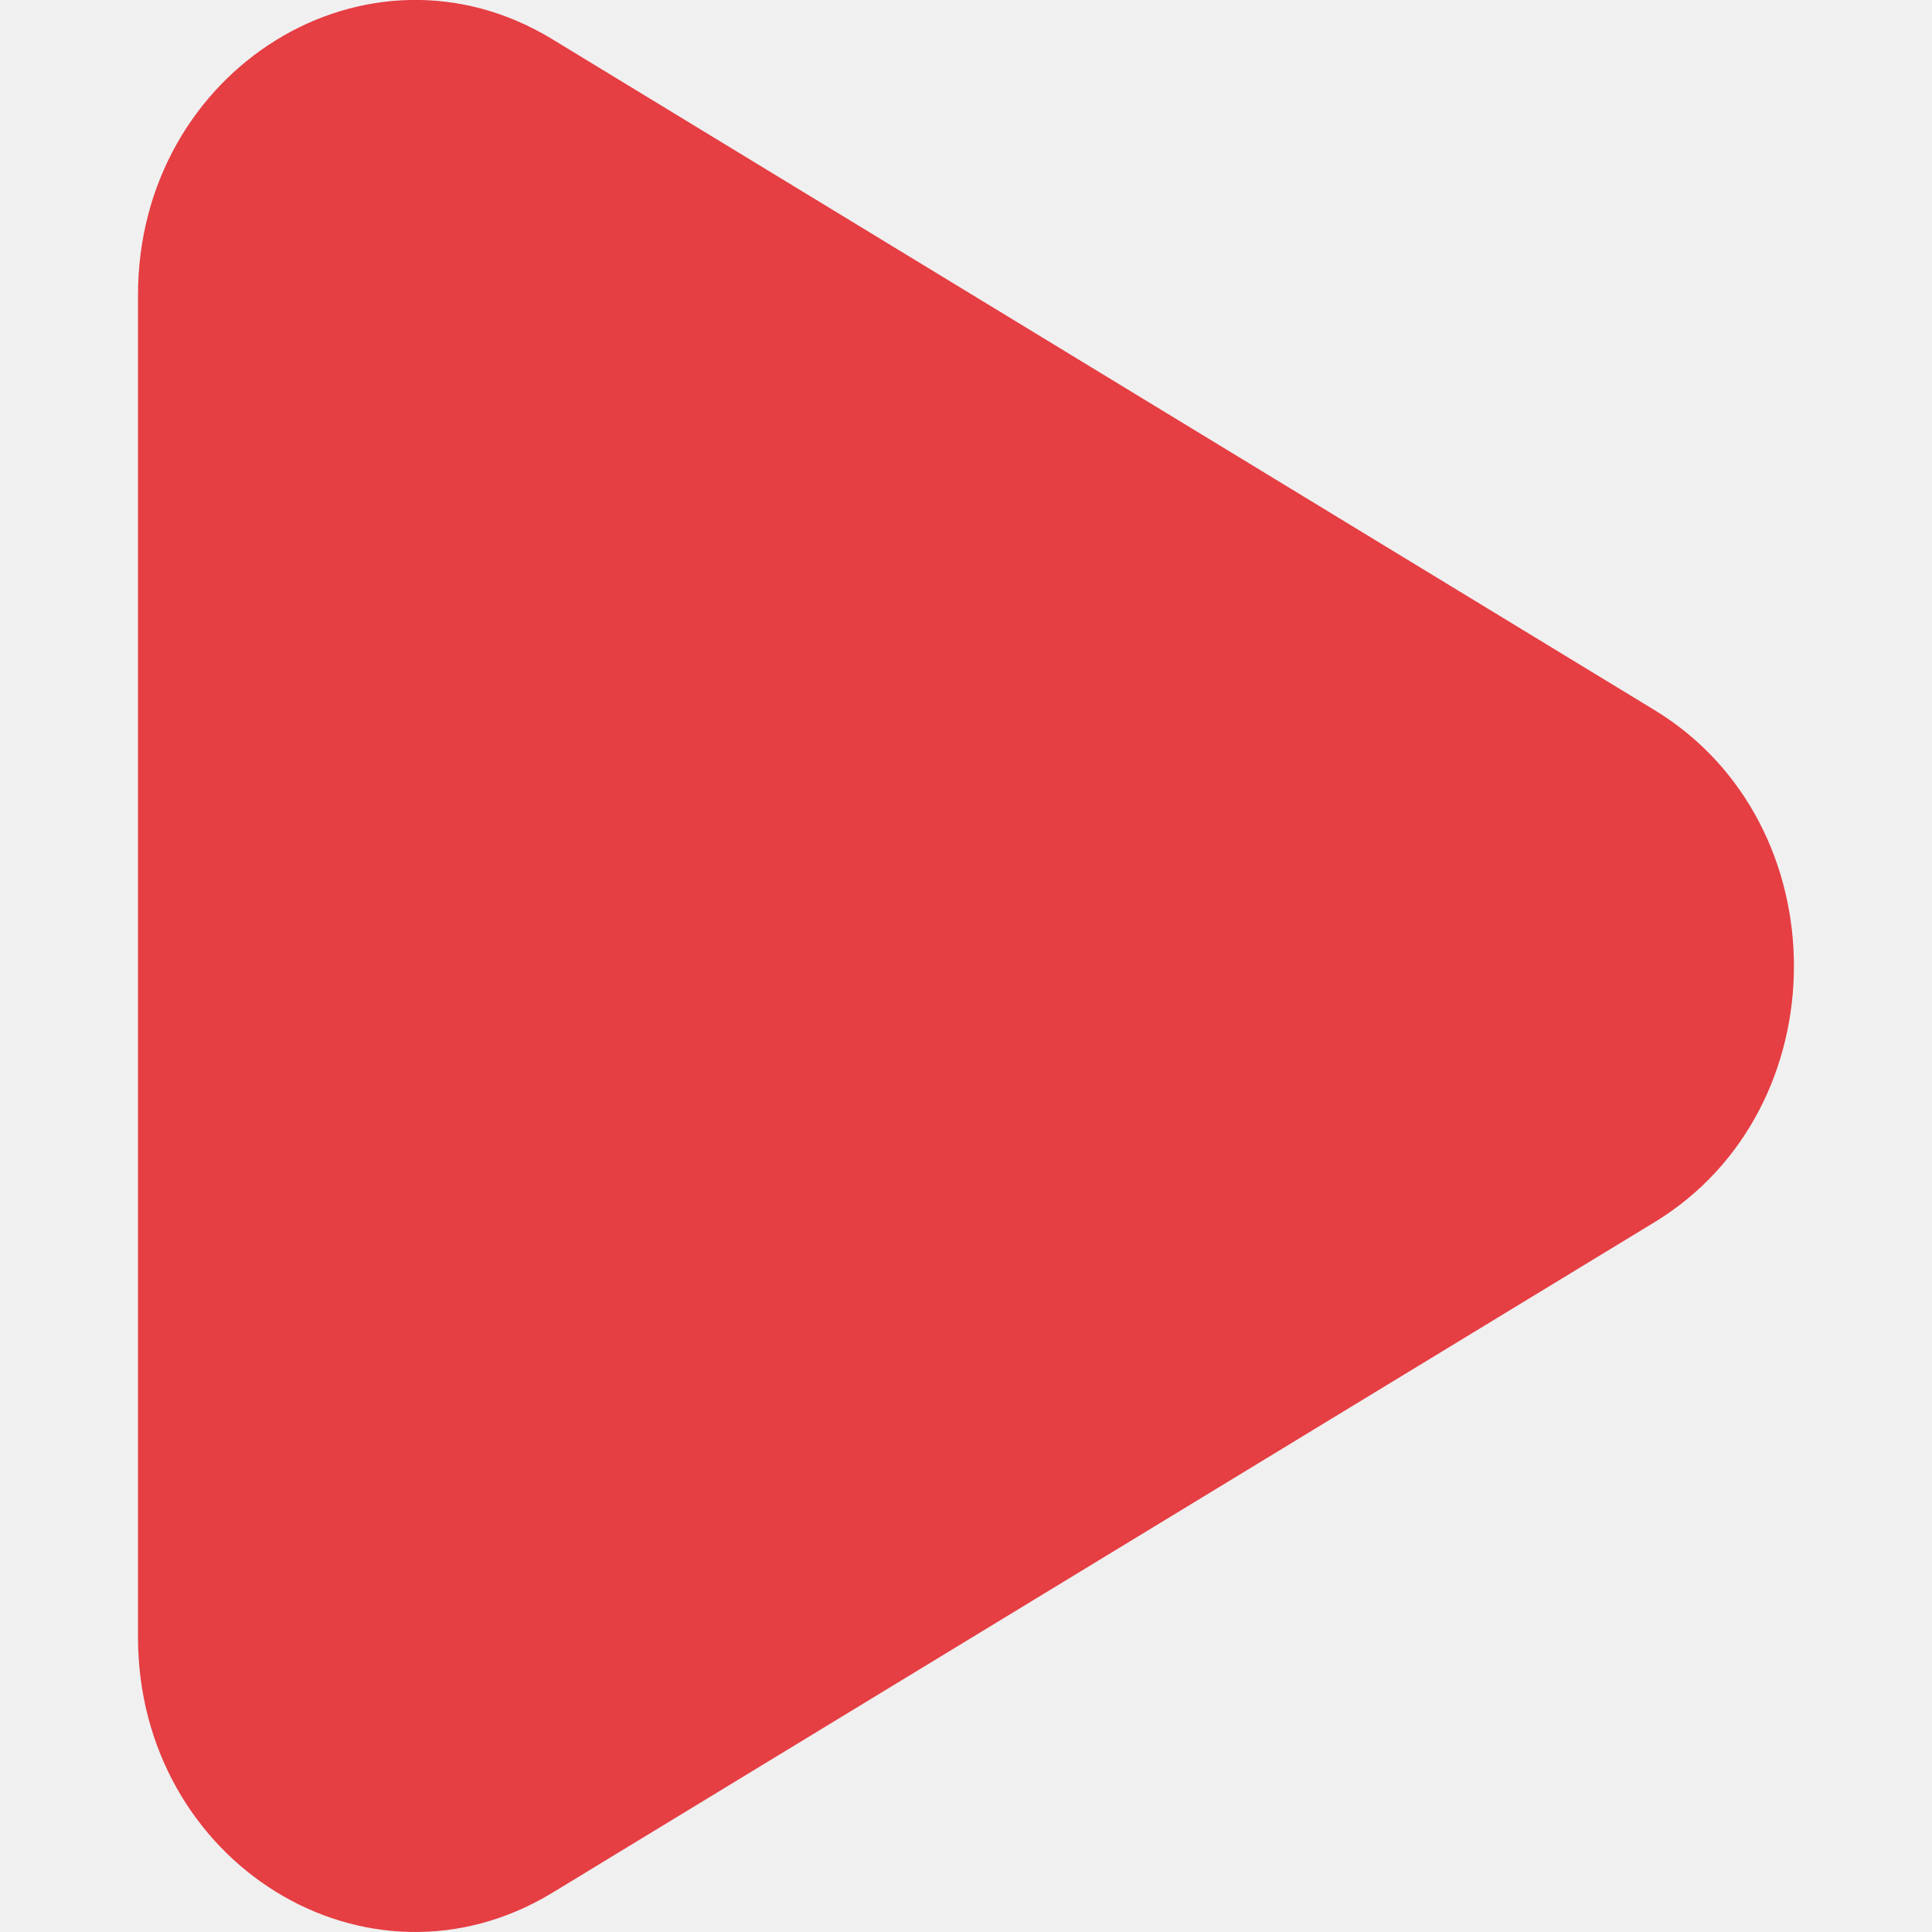
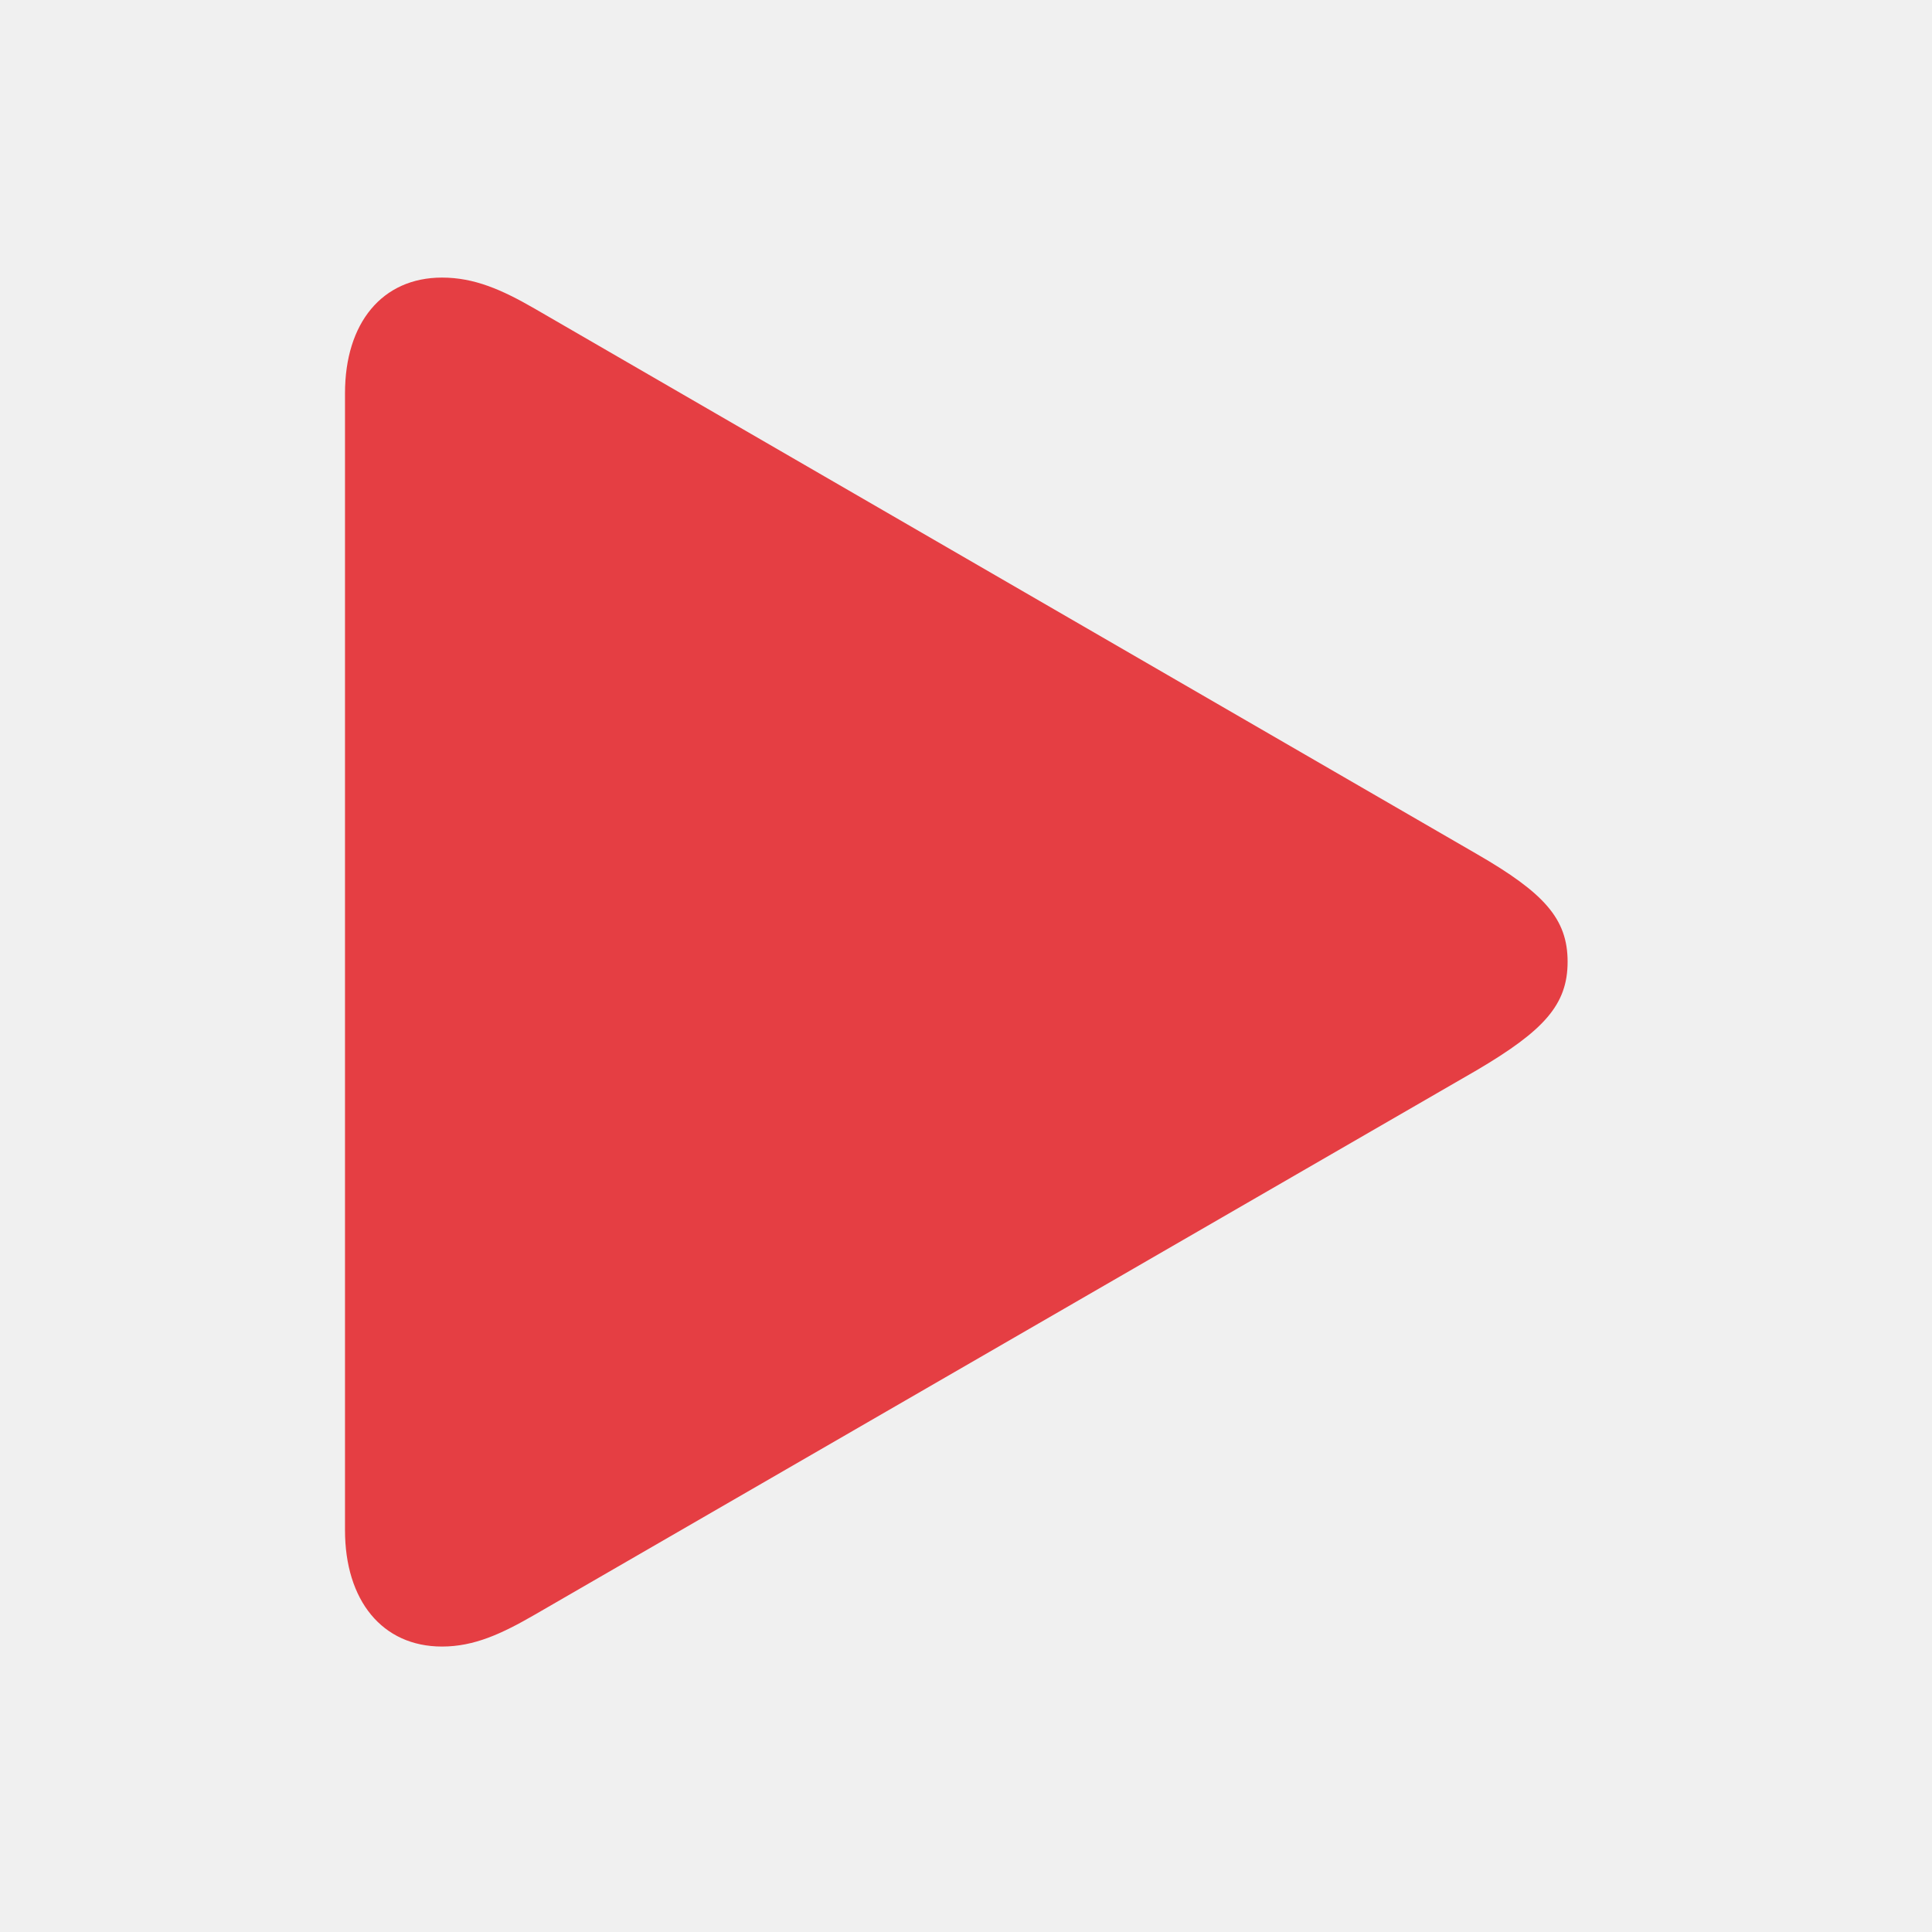
- <svg xmlns="http://www.w3.org/2000/svg" width="800px" height="800px" viewBox="-0.5 0 7 7" version="1.1">
+ <svg xmlns="http://www.w3.org/2000/svg" width="28" height="28" viewBox="0 0 28 28" fill="none">
+   <g clip-path="url(#clip0_1899_30535)">
+     <path d="M6.406 23.863C6.875 23.863 7.273 23.676 7.742 23.406L21.406 15.508C22.379 14.934 22.719 14.559 22.719 13.938C22.719 13.316 22.379 12.941 21.406 12.379L7.742 4.469C7.273 4.199 6.875 4.023 6.406 4.023C5.539 4.023 5 4.68 5 5.699V22.176C5 23.195 5.539 23.863 6.406 23.863Z" fill="#E53E43" />
+   </g>
  <defs>
- 
- 	</defs>
-   <g id="Page-1" stroke="none" stroke-width="1" fill="none" fill-rule="evenodd">
-     <g id="Dribbble-Light-Preview" transform="translate(-347, -3766)" fill="#E53E43">
-       <g id="icons" transform="translate(56, 160)">
-         <path d="M296.495,3608.573 L292.501,3606.142 C291.832,3605.735 291,3606.25 291,3607.069 L291,3611.931 C291,3612.751 291.832,3613.264 292.501,3612.858 L296.495,3610.428 C297.168,3610.018 297.168,3608.983 296.495,3608.573" id="play-[#1003]">
- 
- 				</path>
-       </g>
-     </g>
-   </g>
+     <clipPath id="clip0_1899_30535">
+       <rect width="17.719" height="19.863" fill="white" transform="translate(5 4)" />
+     </clipPath>
+   </defs>
</svg>
